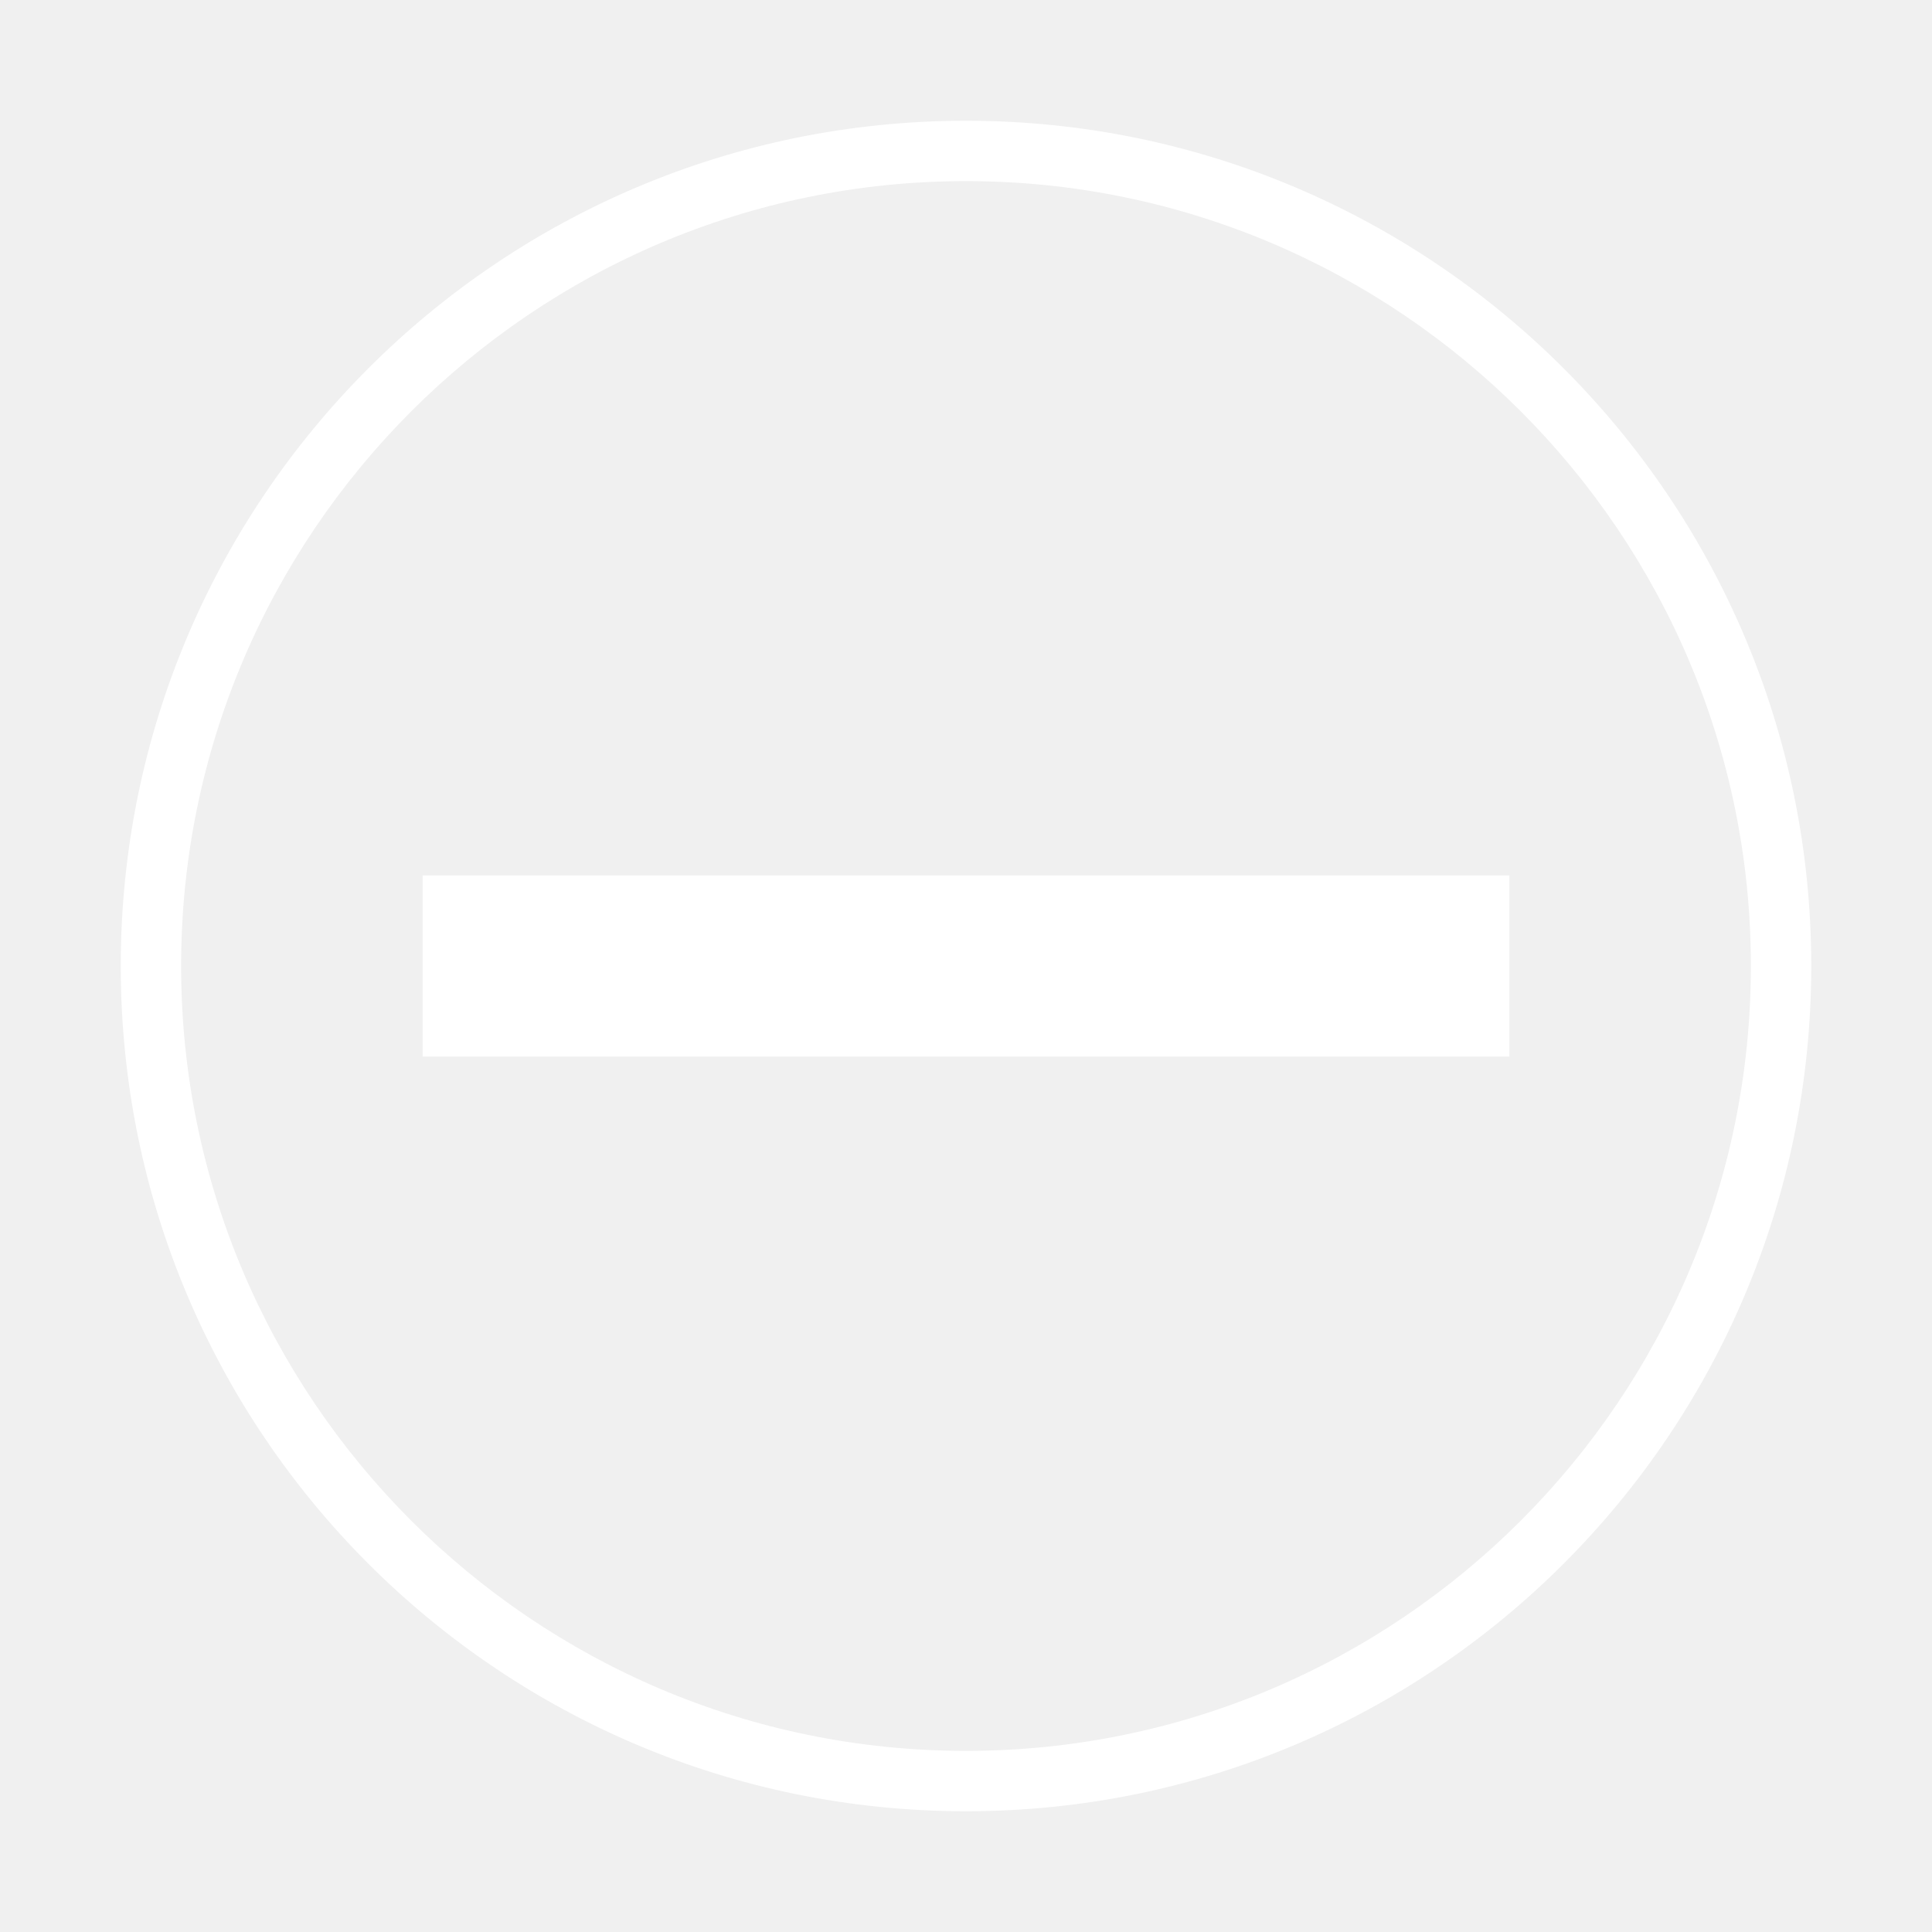
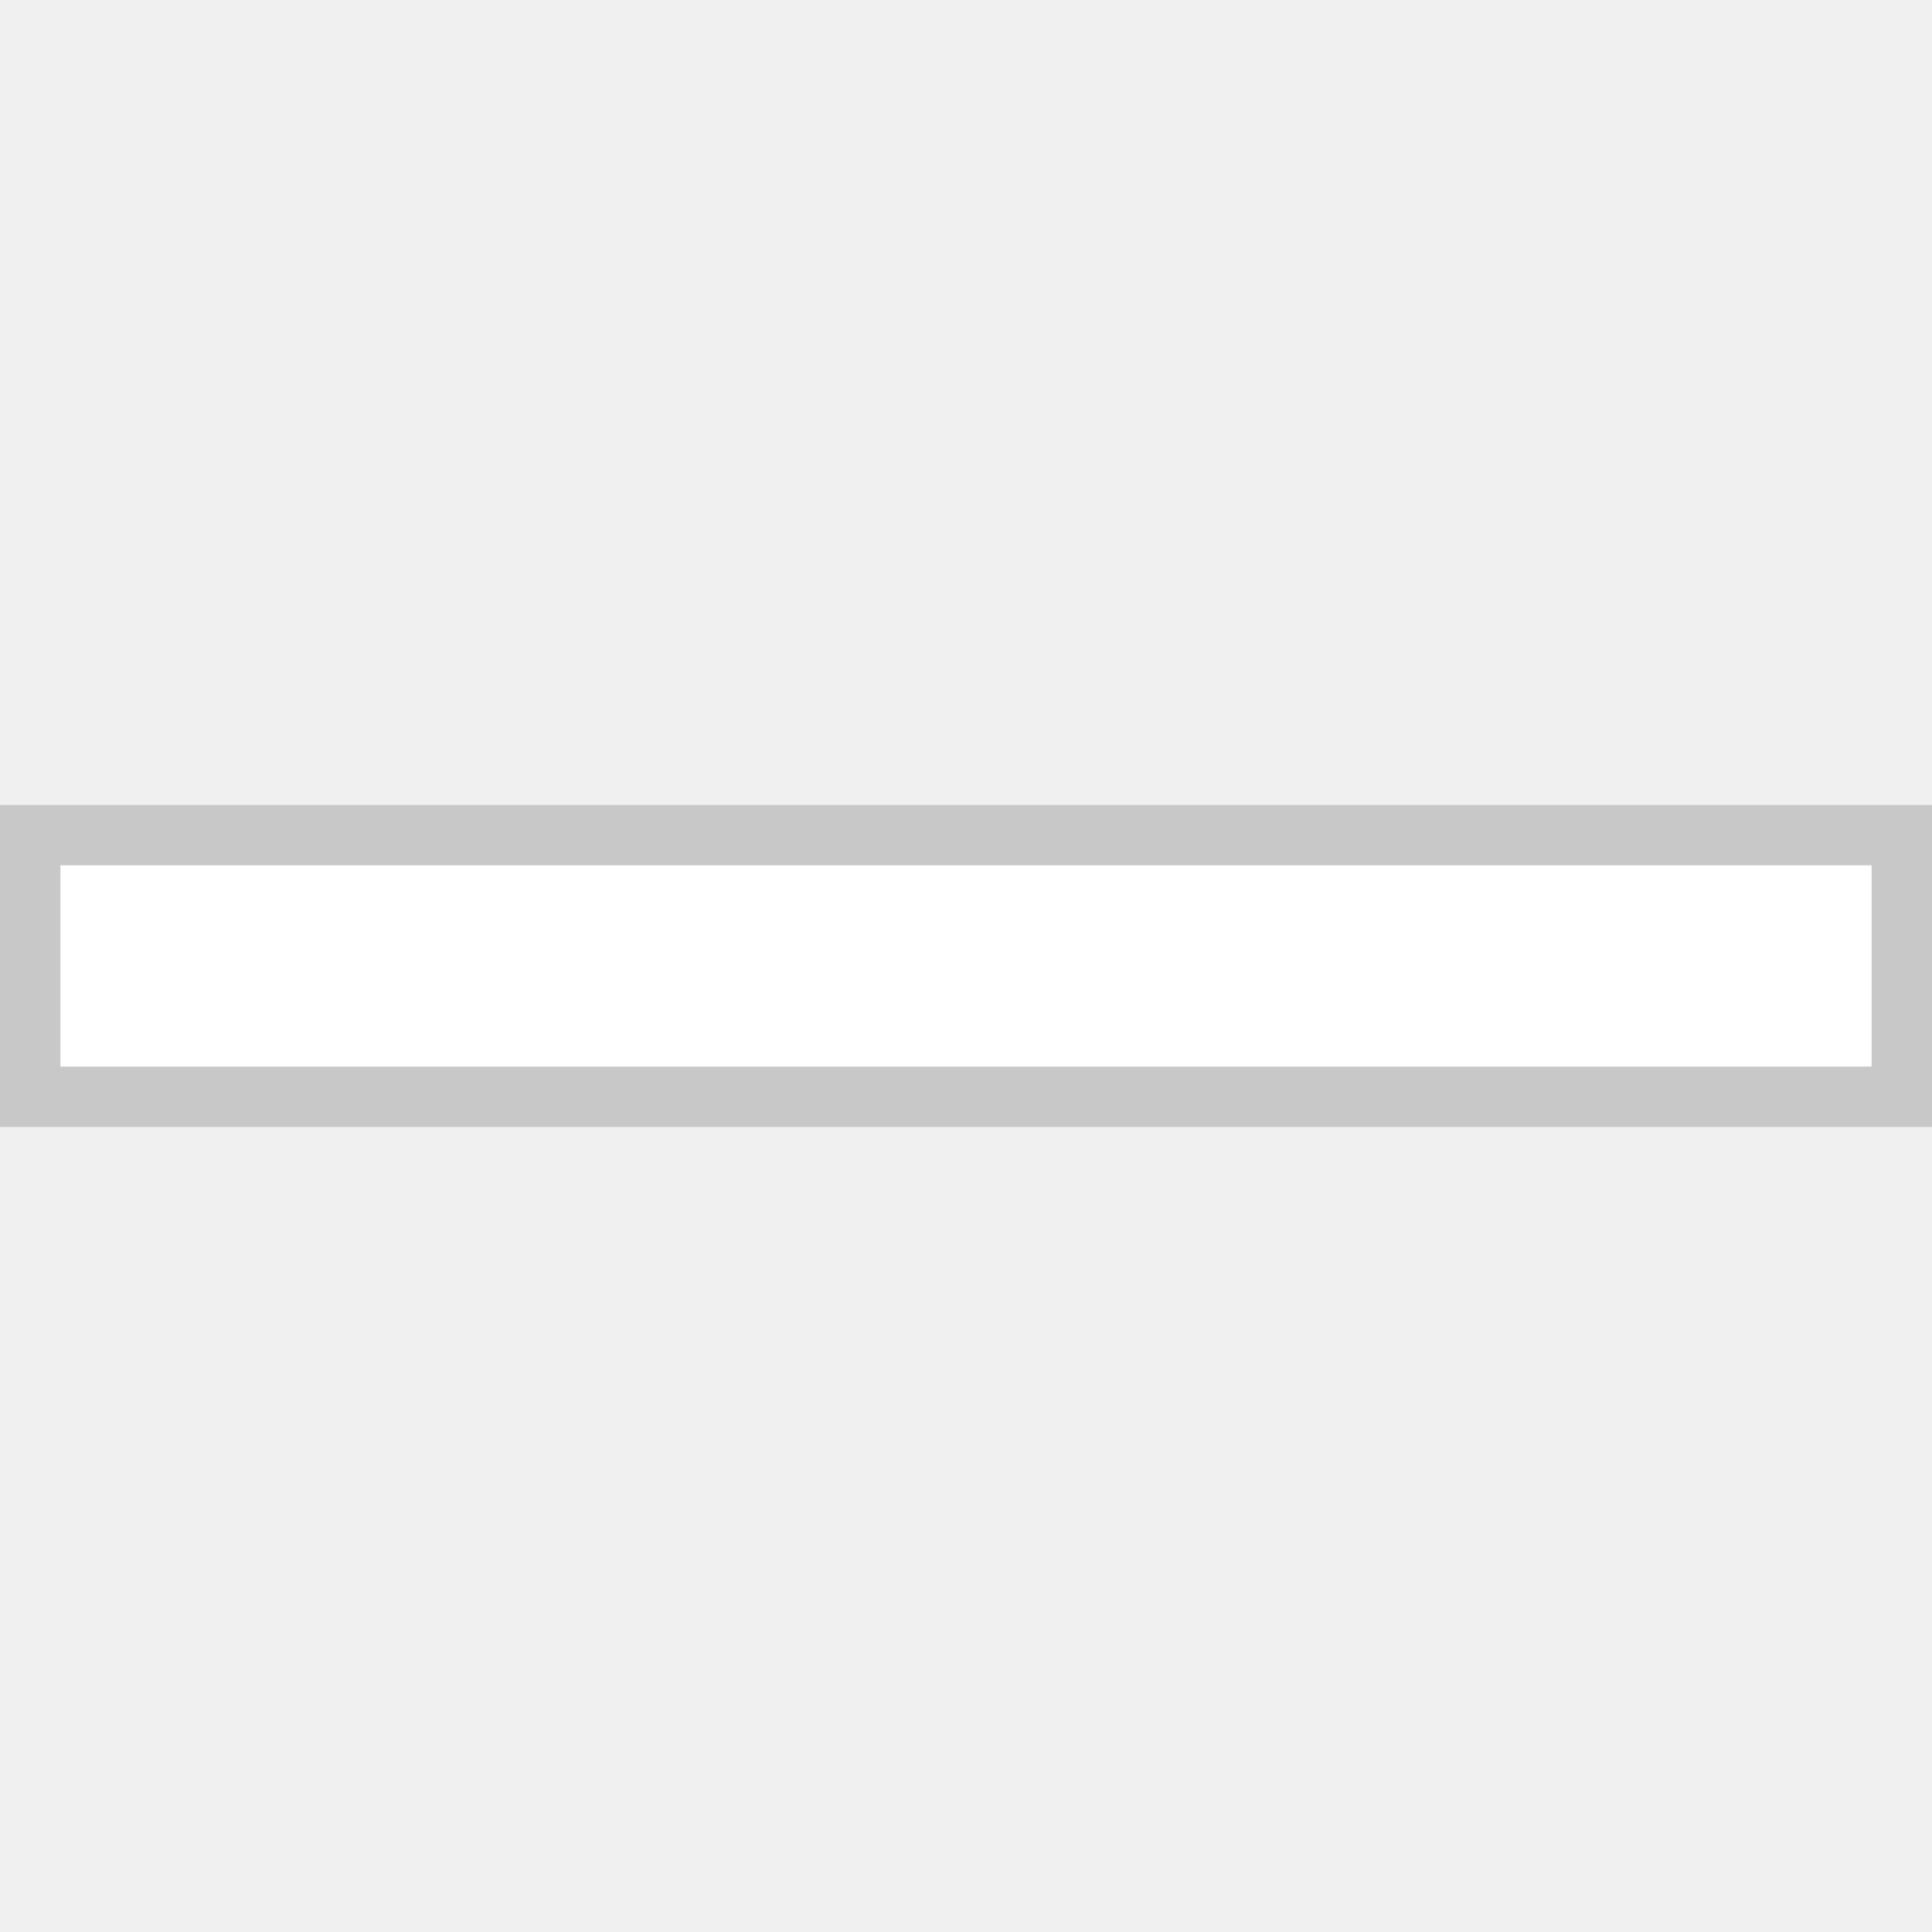
<svg xmlns="http://www.w3.org/2000/svg" width="32" height="32" viewBox="0 0 32 32">
-   <path fill="#FFF" d="M16 3c7.168 0 13 5.832 13 13s-5.832 13-13 13S3 23.168 3 16 8.832 3 16 3m0-1C8.268 2 2 8.27 2 16c0 7.732 6.268 14 14 14 7.73 0 14-6.268 14-14 0-7.73-6.27-14-14-14zM7 14.5h18v3H7v-3z" />
+   <path fill="#FFF" d="M.5 13.833h31v4.333H.5z" />
+   <path fill="#C8C8C8" d="M31 14.333v3.333H1v-3.333h30m1-1H0v5.333h32v-5.333z" />
</svg>
